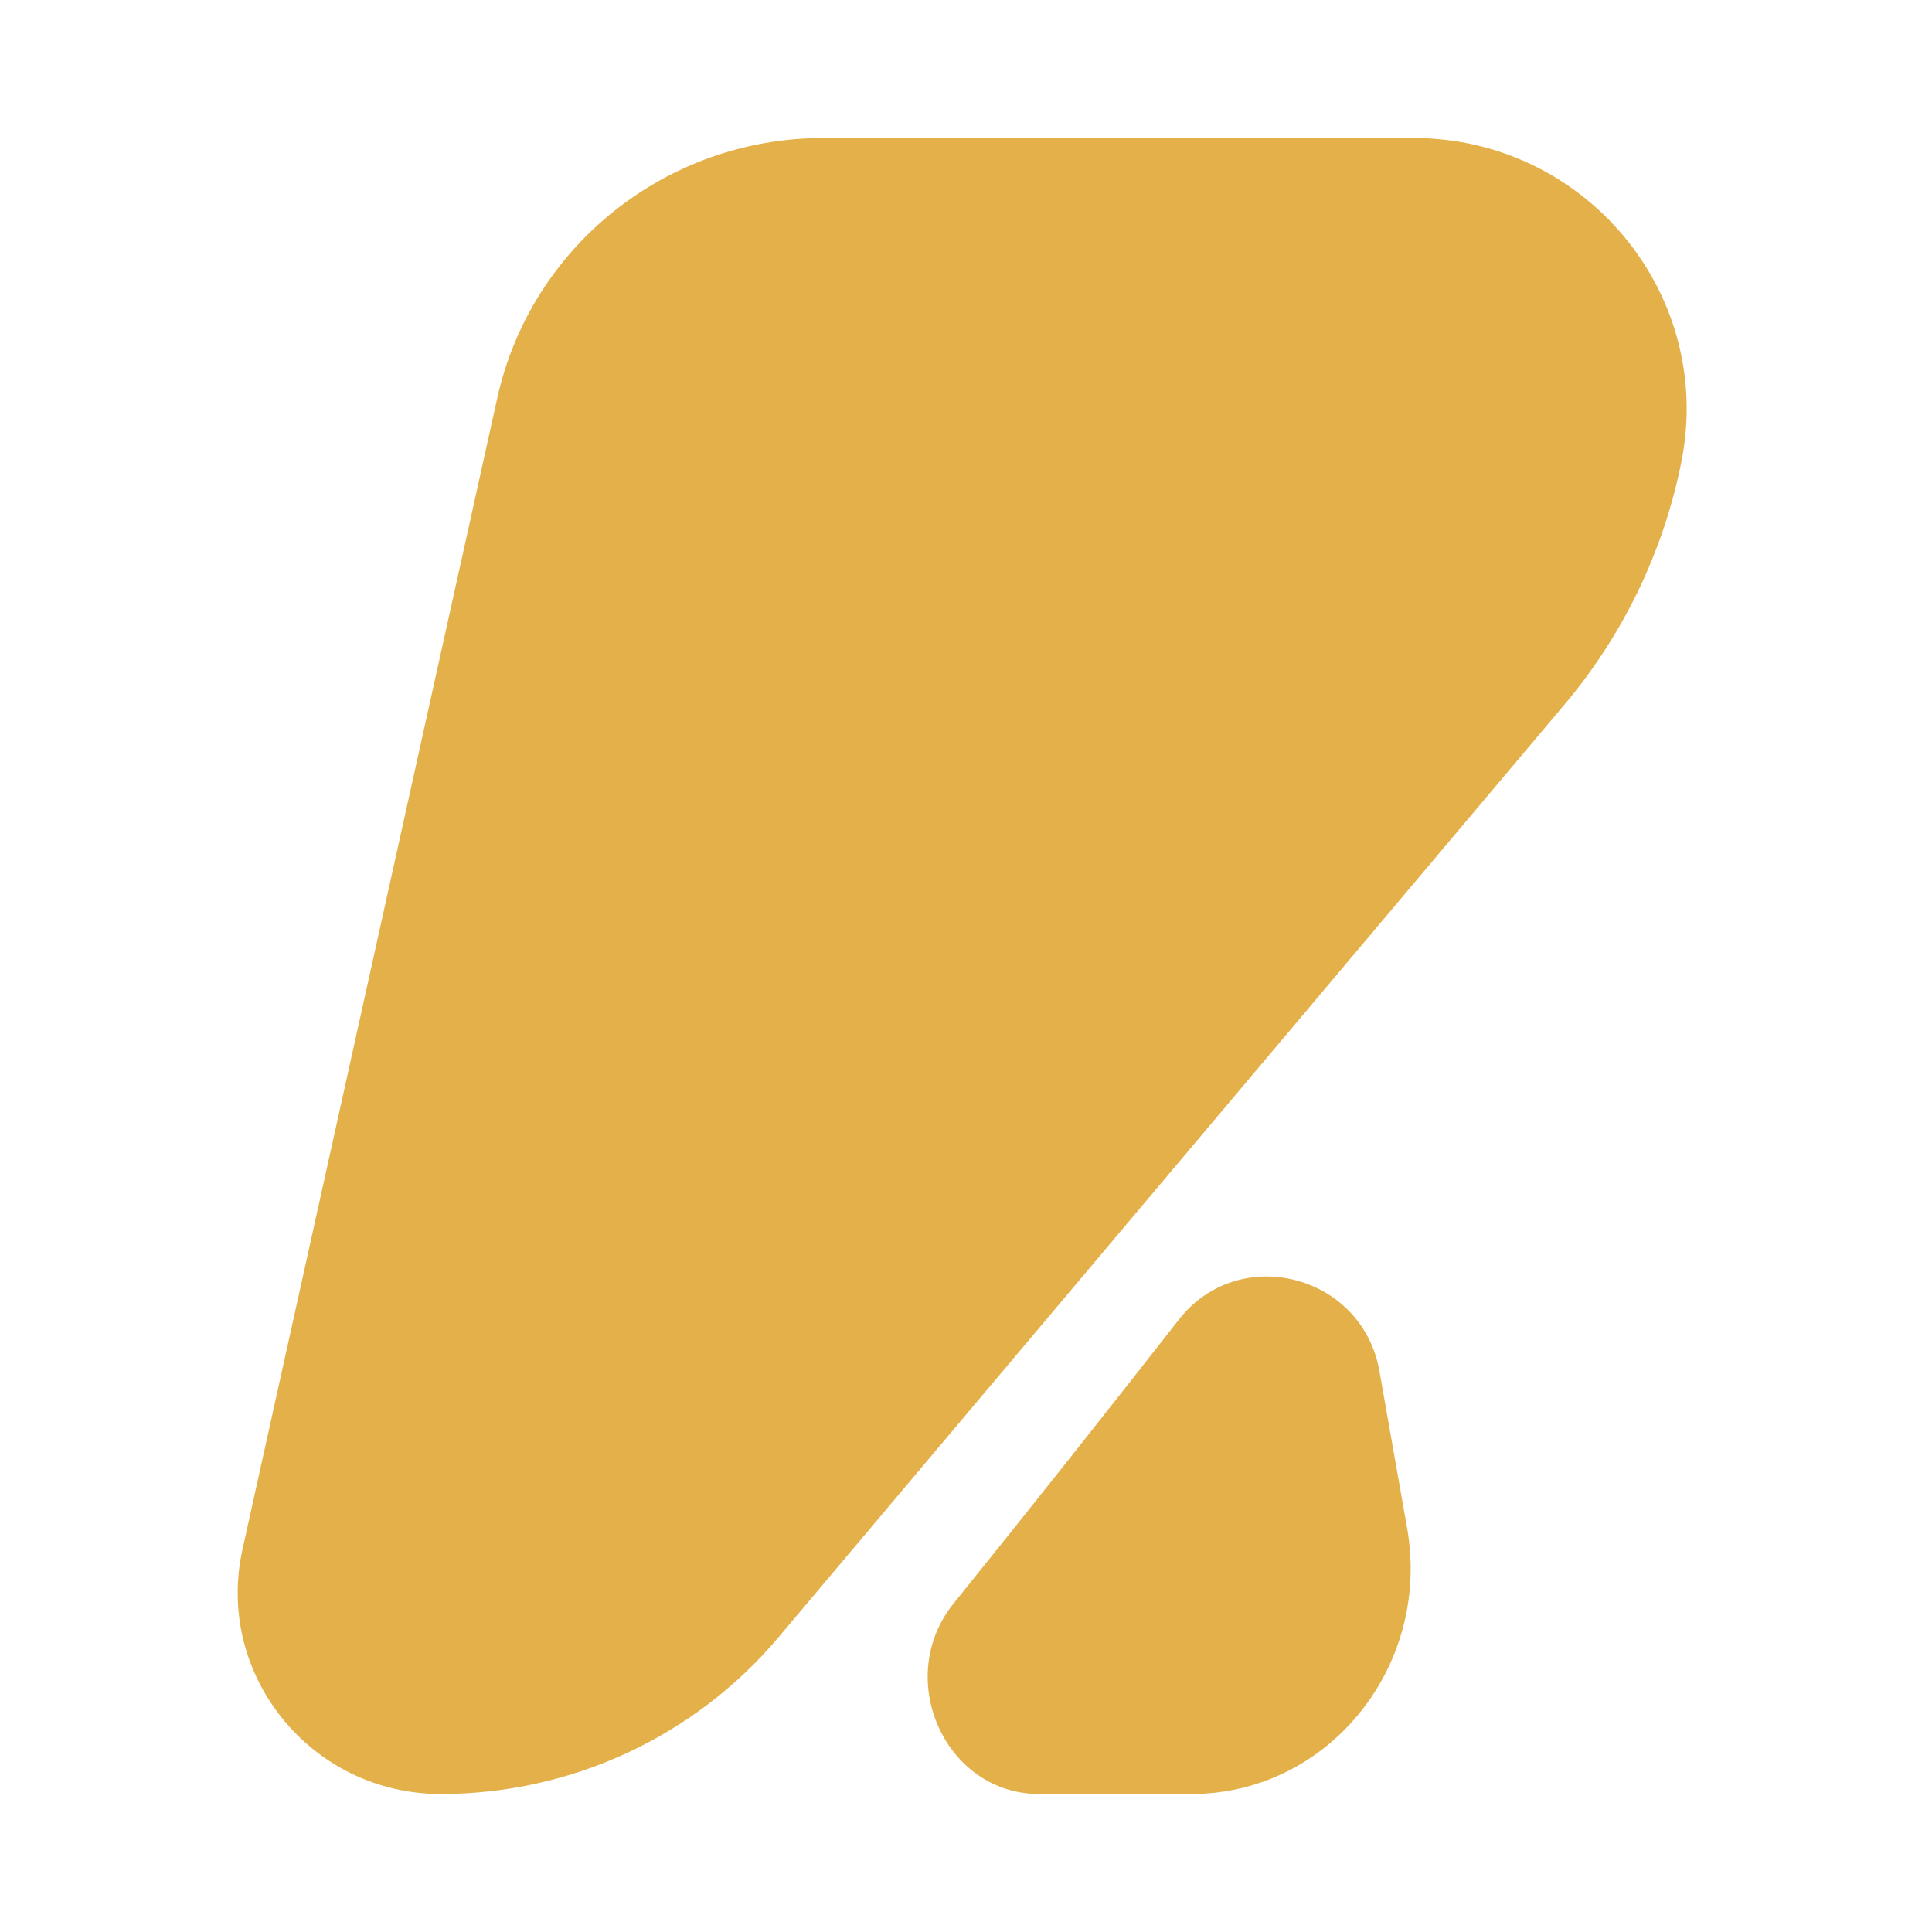
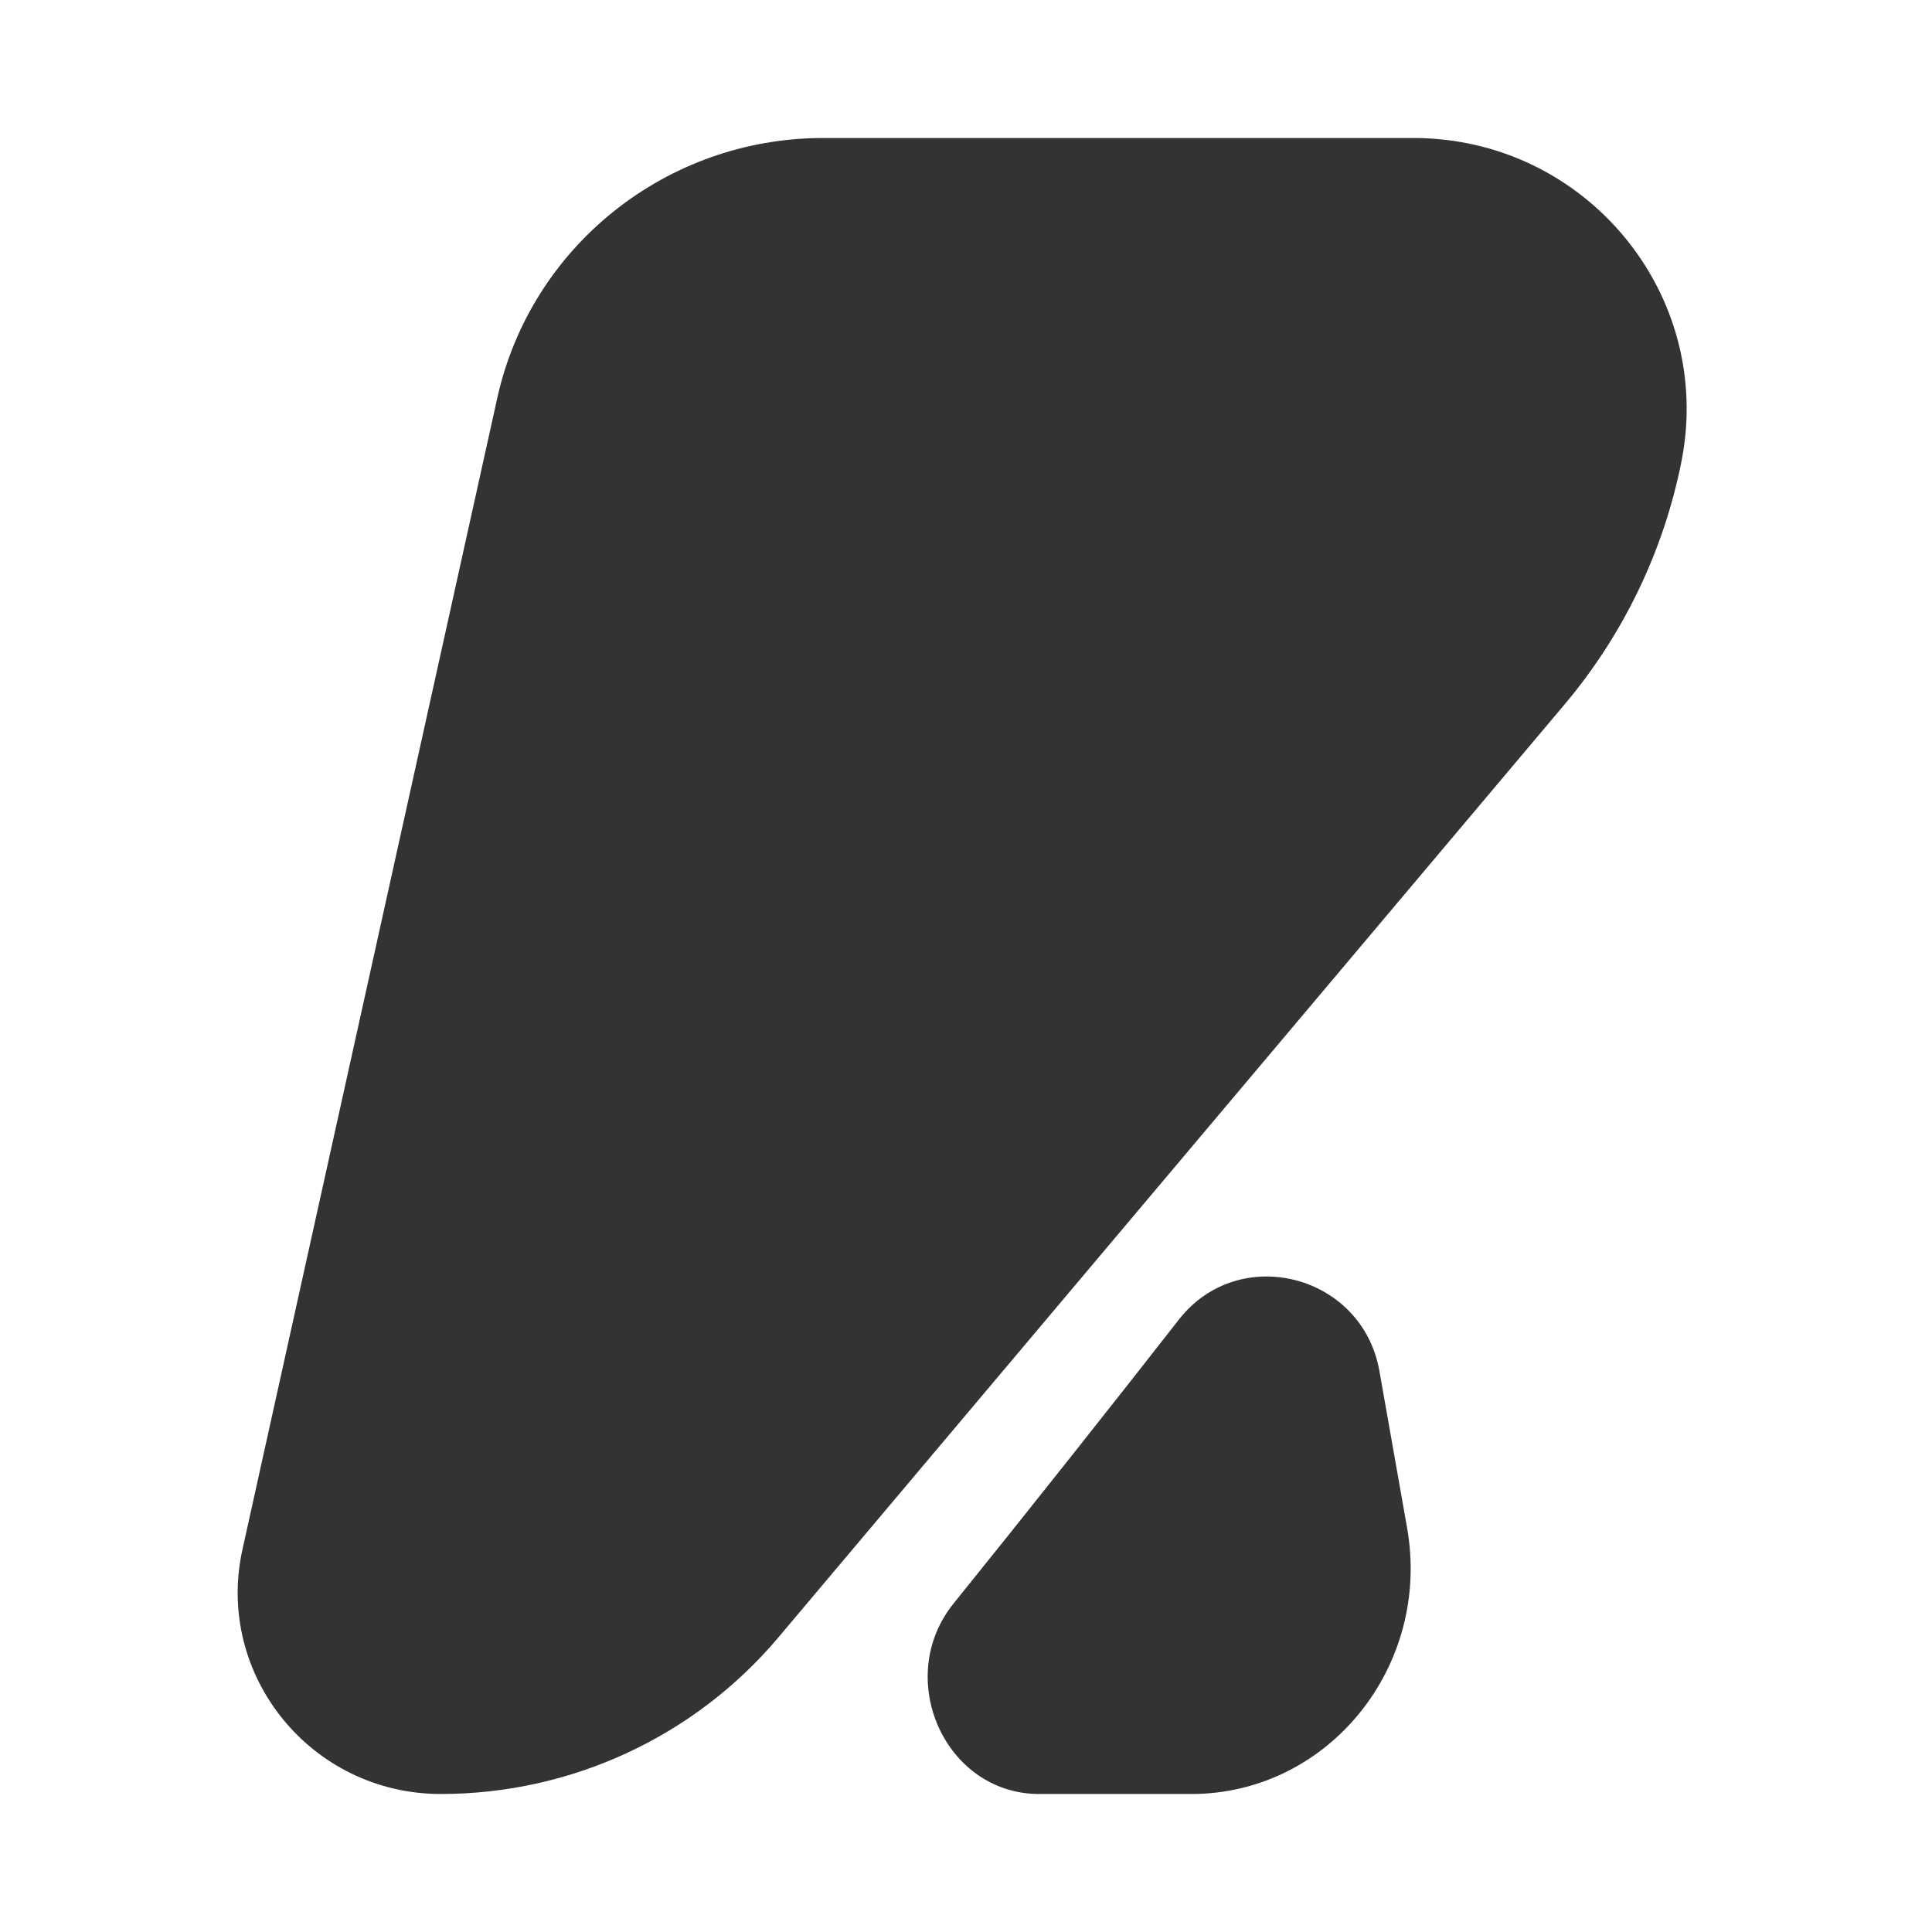
<svg xmlns="http://www.w3.org/2000/svg" width="56" height="56" viewBox="0 0 56 56" fill="none">
-   <path d="M23.862 4H40.965C45.957 4 49.704 8.526 48.736 13.385C48.22 15.975 47.055 18.395 45.348 20.421L22.56 47.463C20.137 50.338 16.555 52 12.777 52C9.018 52 6.222 48.55 7.029 44.907L14.413 11.541C15.387 7.137 19.319 4 23.862 4Z" fill="#e4b04a" />
-   <path d="M27.642 46.475C29.811 43.788 32.165 40.815 34.173 38.246C35.912 36.022 39.486 36.931 39.983 39.74L40.785 44.285C41.494 48.302 38.497 52 34.532 52H30.123C27.387 52 25.893 48.642 27.642 46.475Z" fill="#e4b04a" />
+   <path d="M23.862 4H40.965C45.957 4 49.704 8.526 48.736 13.385C48.22 15.975 47.055 18.395 45.348 20.421L22.56 47.463C20.137 50.338 16.555 52 12.777 52C9.018 52 6.222 48.55 7.029 44.907L14.413 11.541C15.387 7.137 19.319 4 23.862 4Z" fill="#333333" />
+   <path d="M27.642 46.475C29.811 43.788 32.165 40.815 34.173 38.246C35.912 36.022 39.486 36.931 39.983 39.74L40.785 44.285C41.494 48.302 38.497 52 34.532 52H30.123C27.387 52 25.893 48.642 27.642 46.475Z" fill="#333333" />
</svg>
